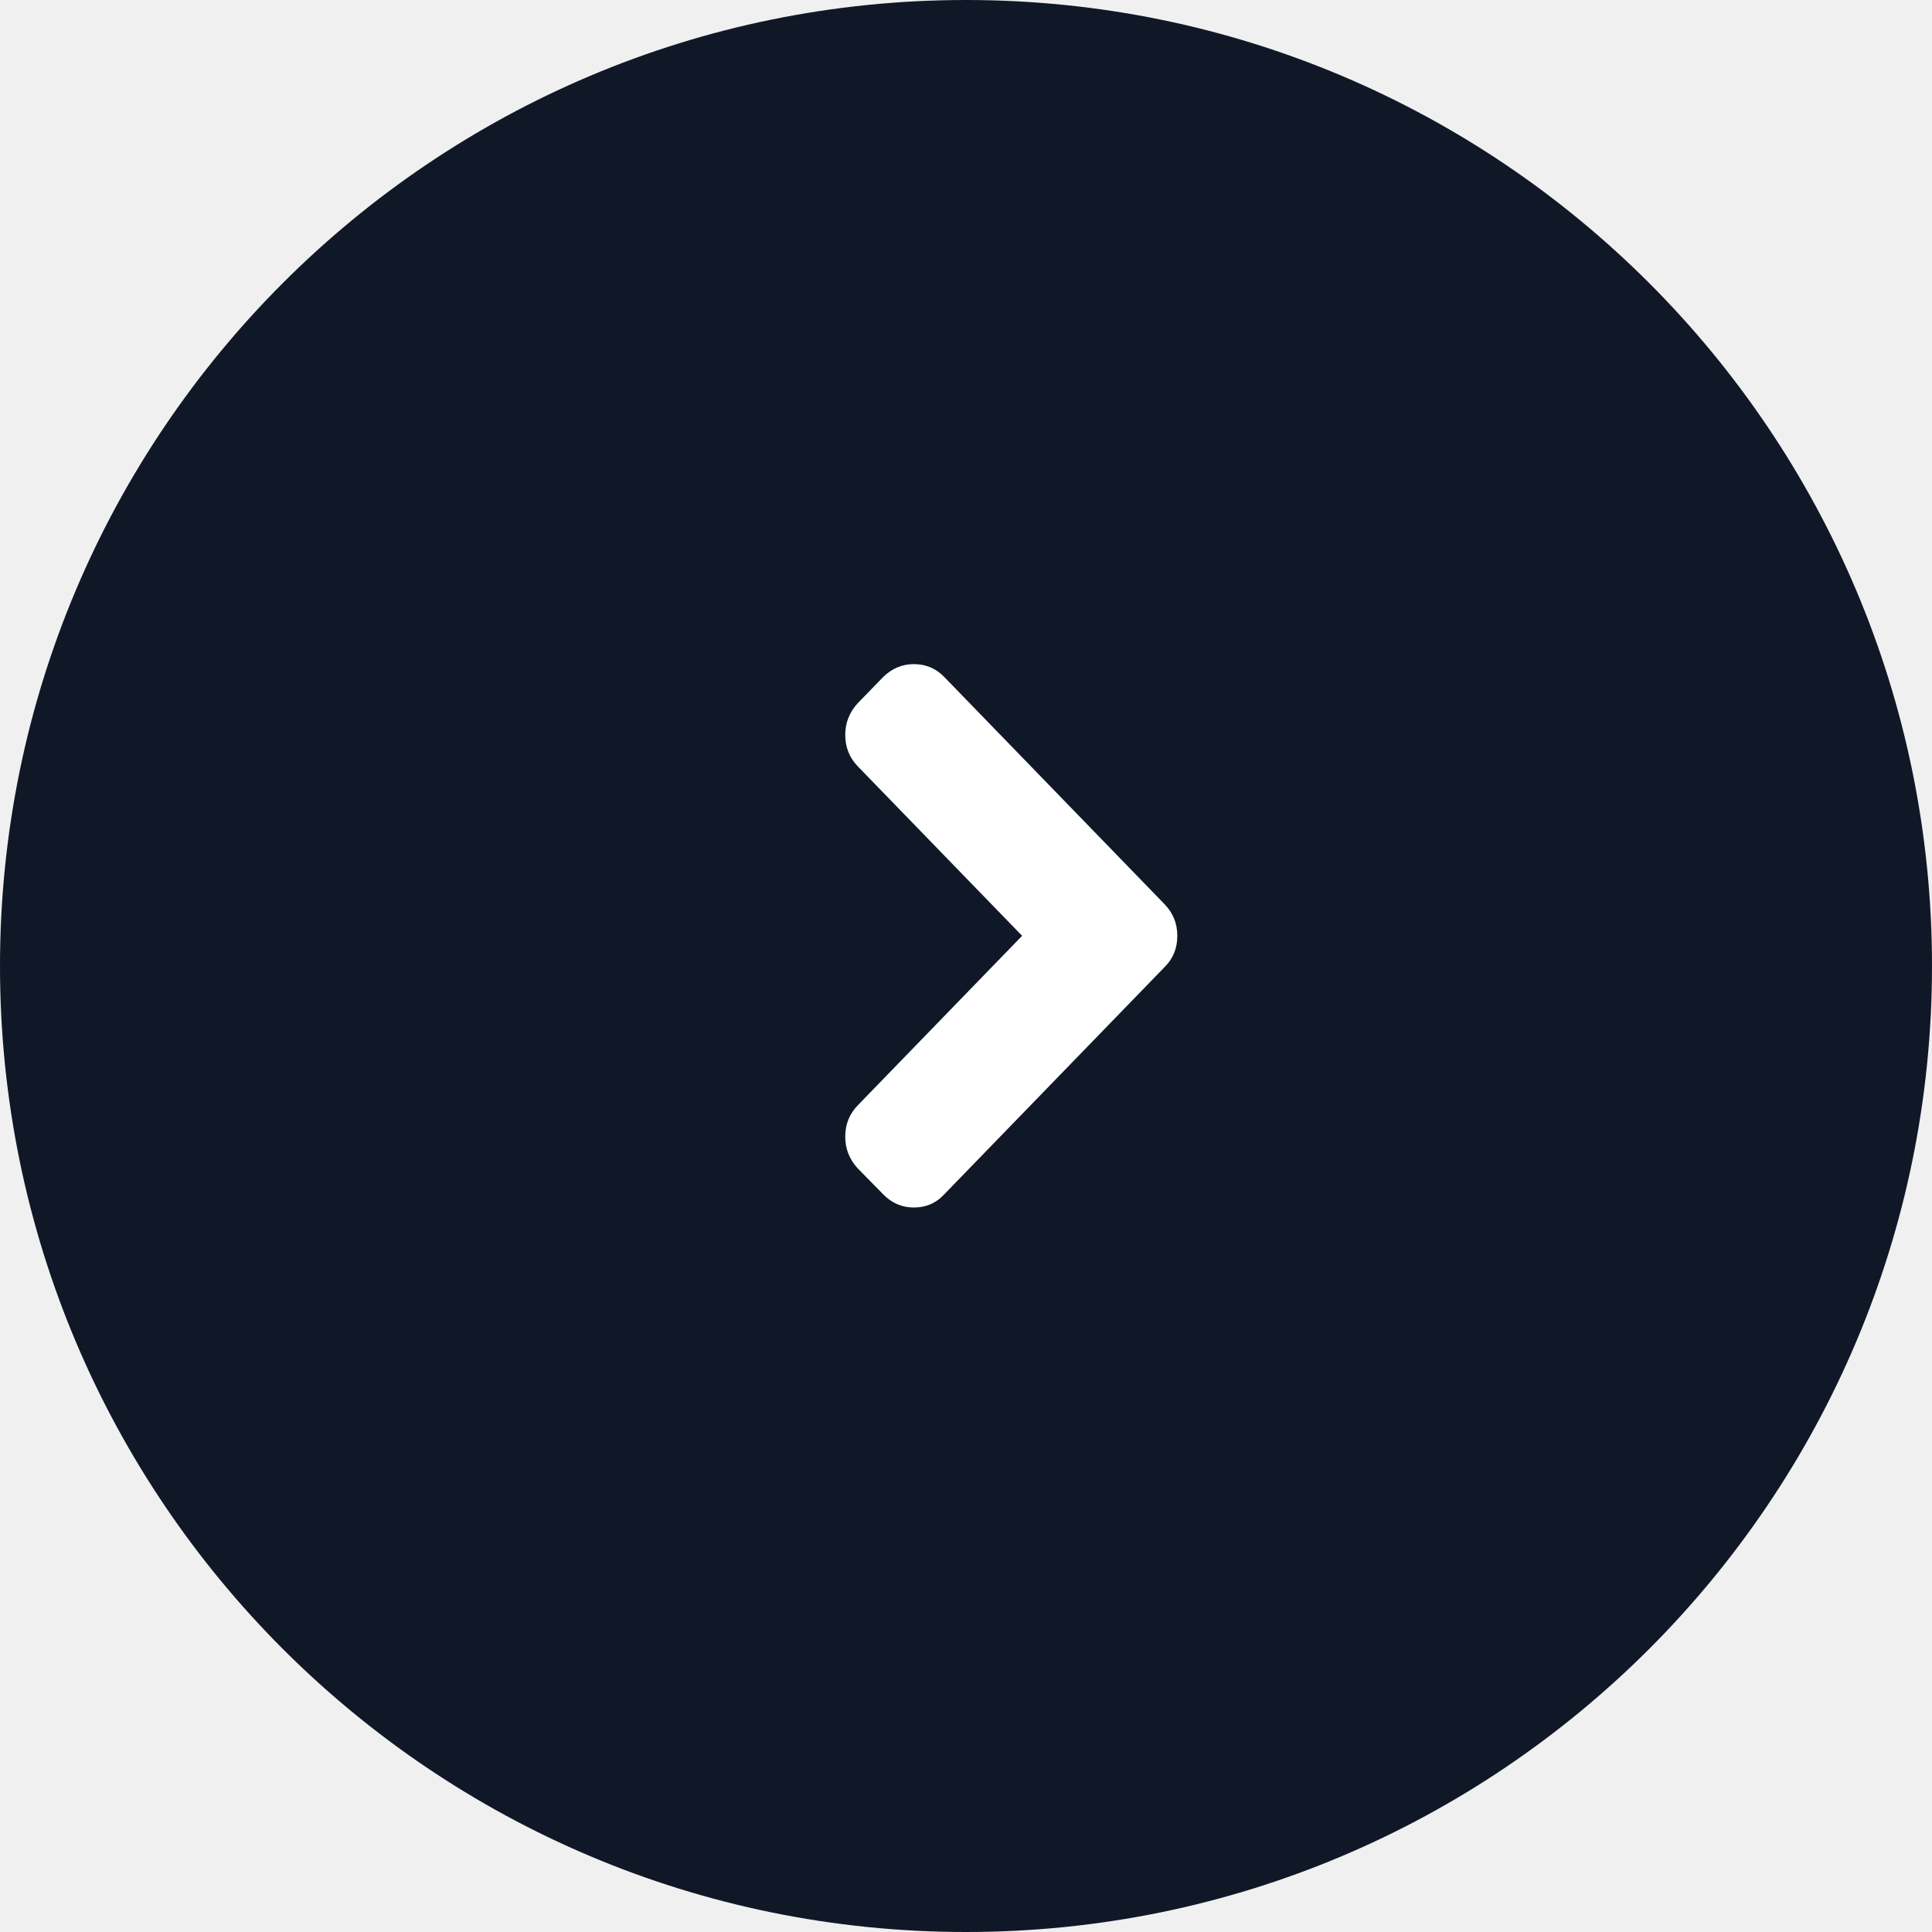
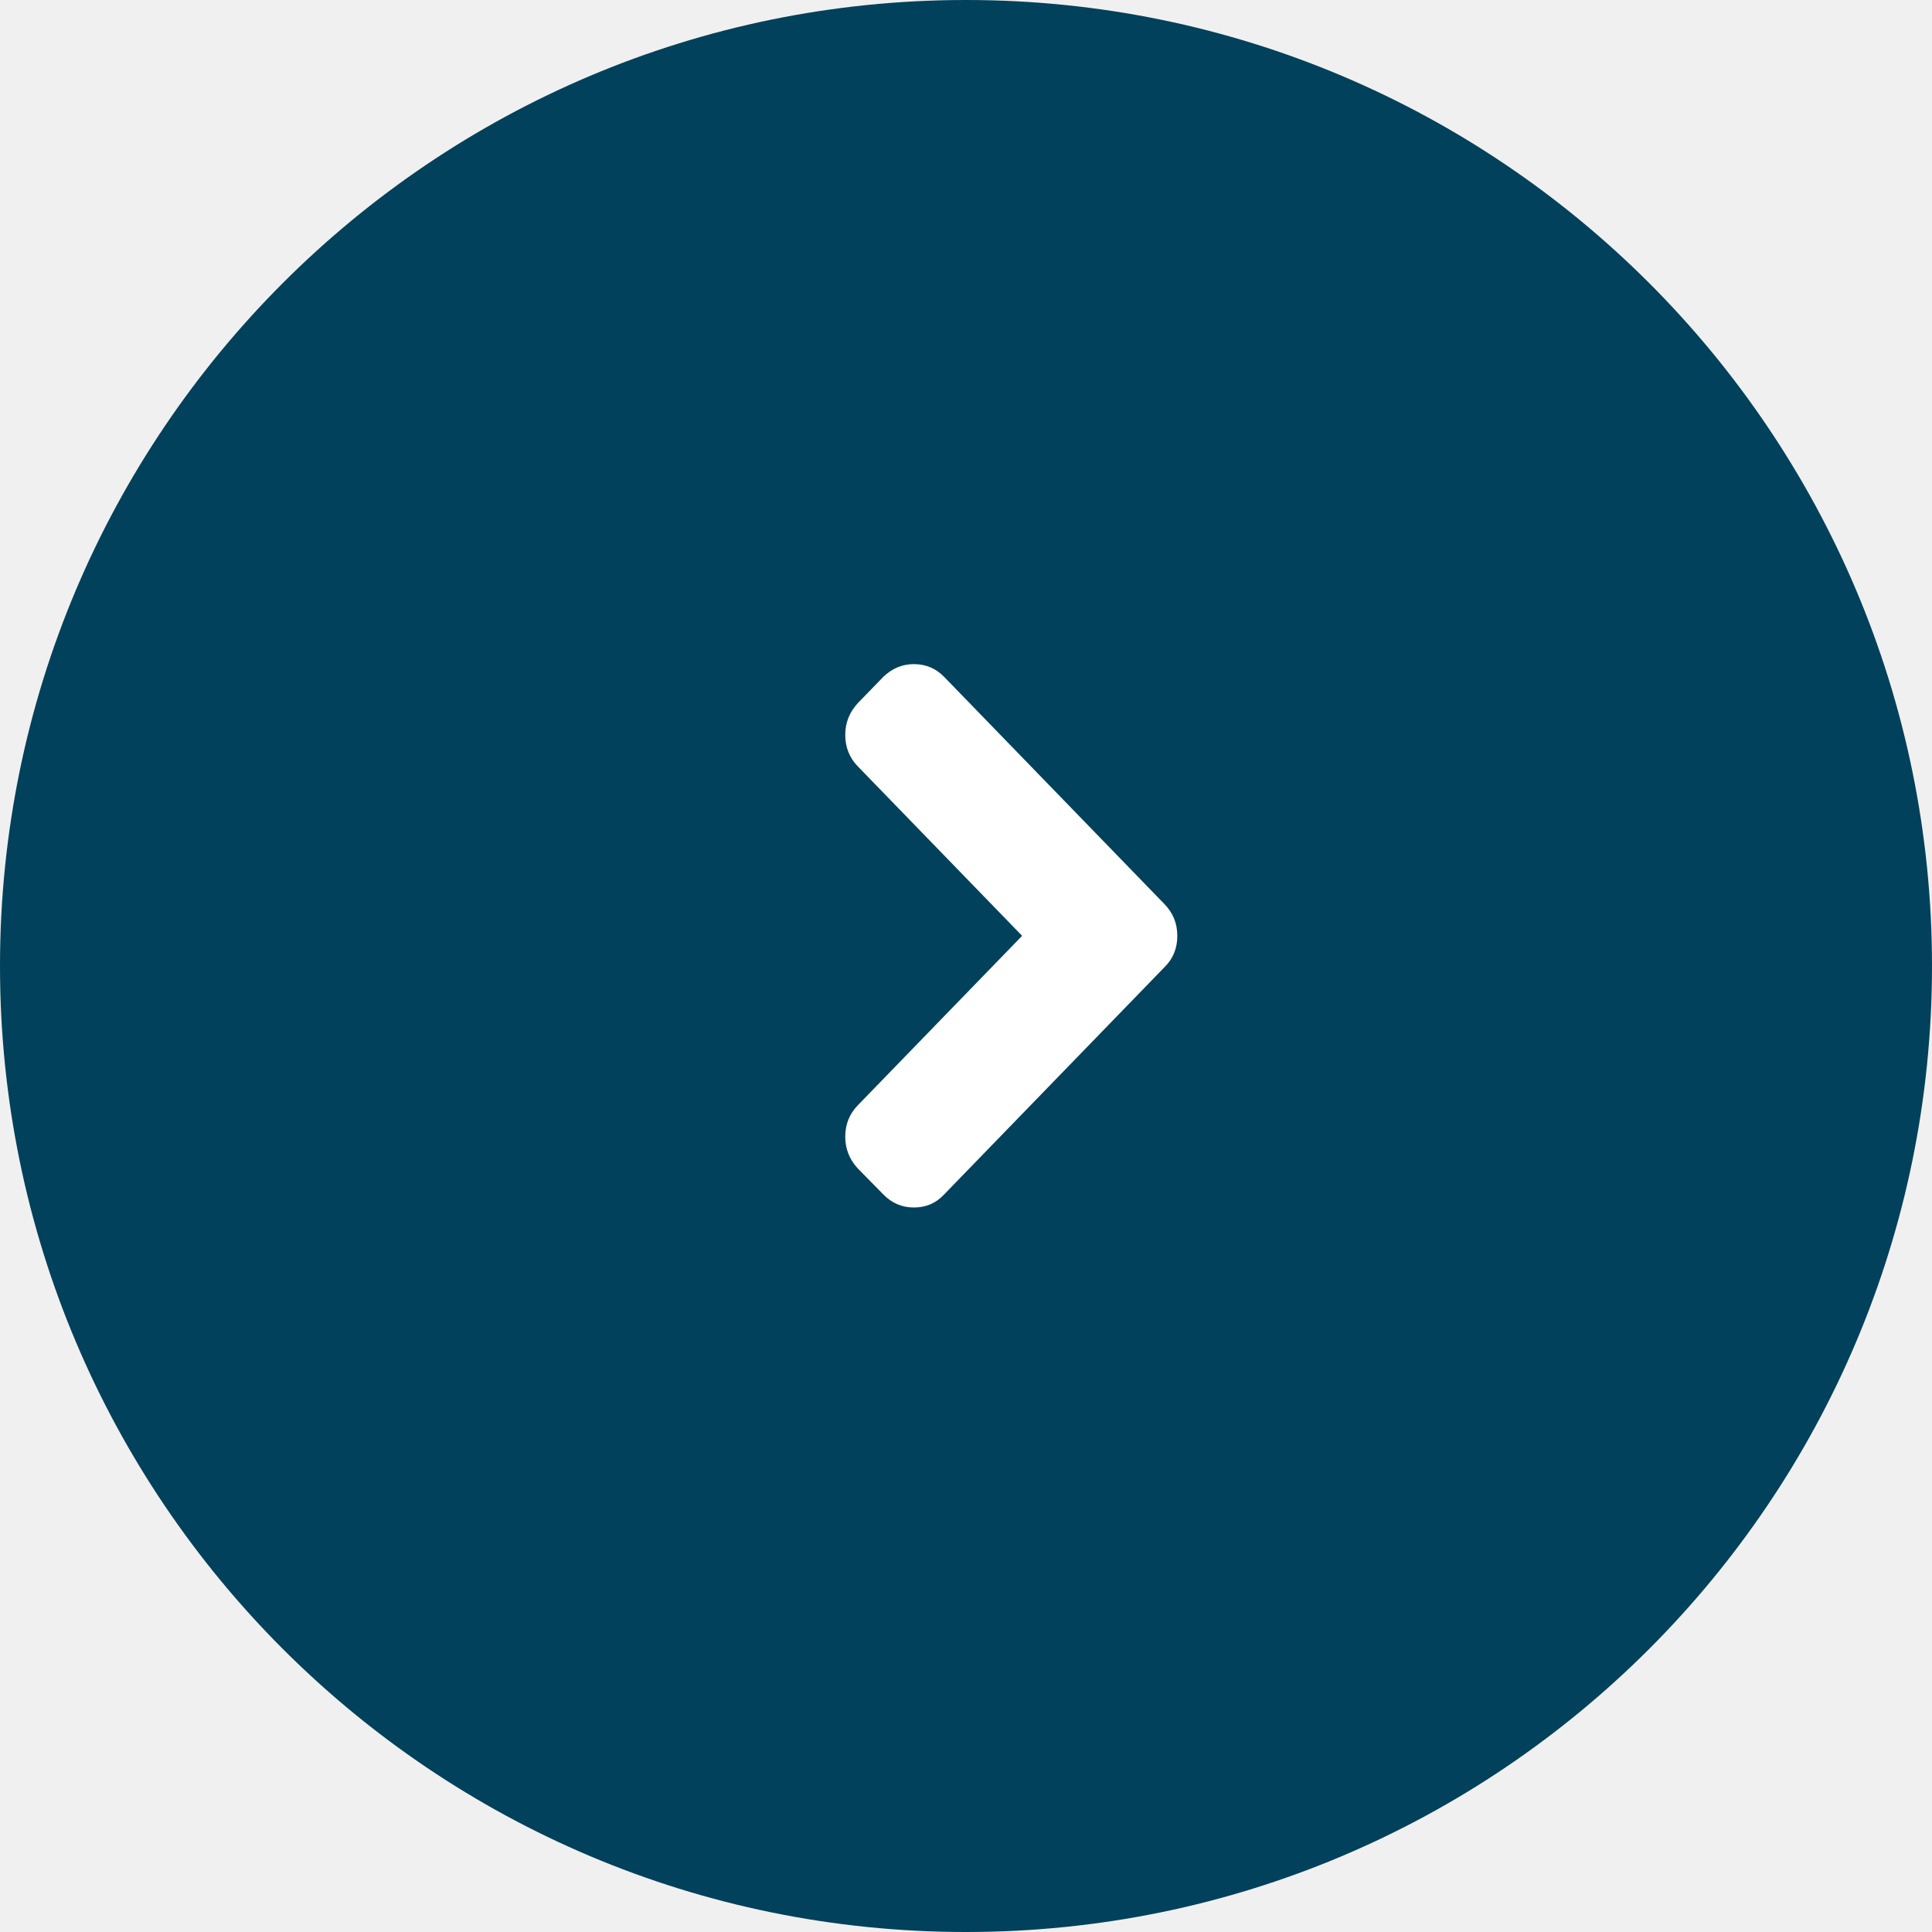
<svg xmlns="http://www.w3.org/2000/svg" width="64" height="64" viewBox="0 0 64 64" fill="none">
-   <circle cx="32" cy="32" r="32" fill="#101828" />
+   <circle cx="32" cy="32" r="32" fill="#01415b" />
  <path d="M29.255 22.428L28.414 23.294C28.138 23.594 28 23.945 28 24.345C28 24.753 28.138 25.1 28.414 25.385L33.859 31L28.415 36.615C28.138 36.9 28 37.246 28 37.655C28 38.055 28.138 38.406 28.415 38.706L29.255 39.561C29.538 39.854 29.878 40 30.274 40C30.677 40 31.013 39.854 31.282 39.561L38.574 32.04C38.858 31.762 39 31.416 39 31C39 30.592 38.858 30.241 38.574 29.949L31.282 22.428C31.006 22.143 30.67 22 30.274 22C29.886 22 29.546 22.143 29.255 22.428Z" fill="white" />
</svg>
